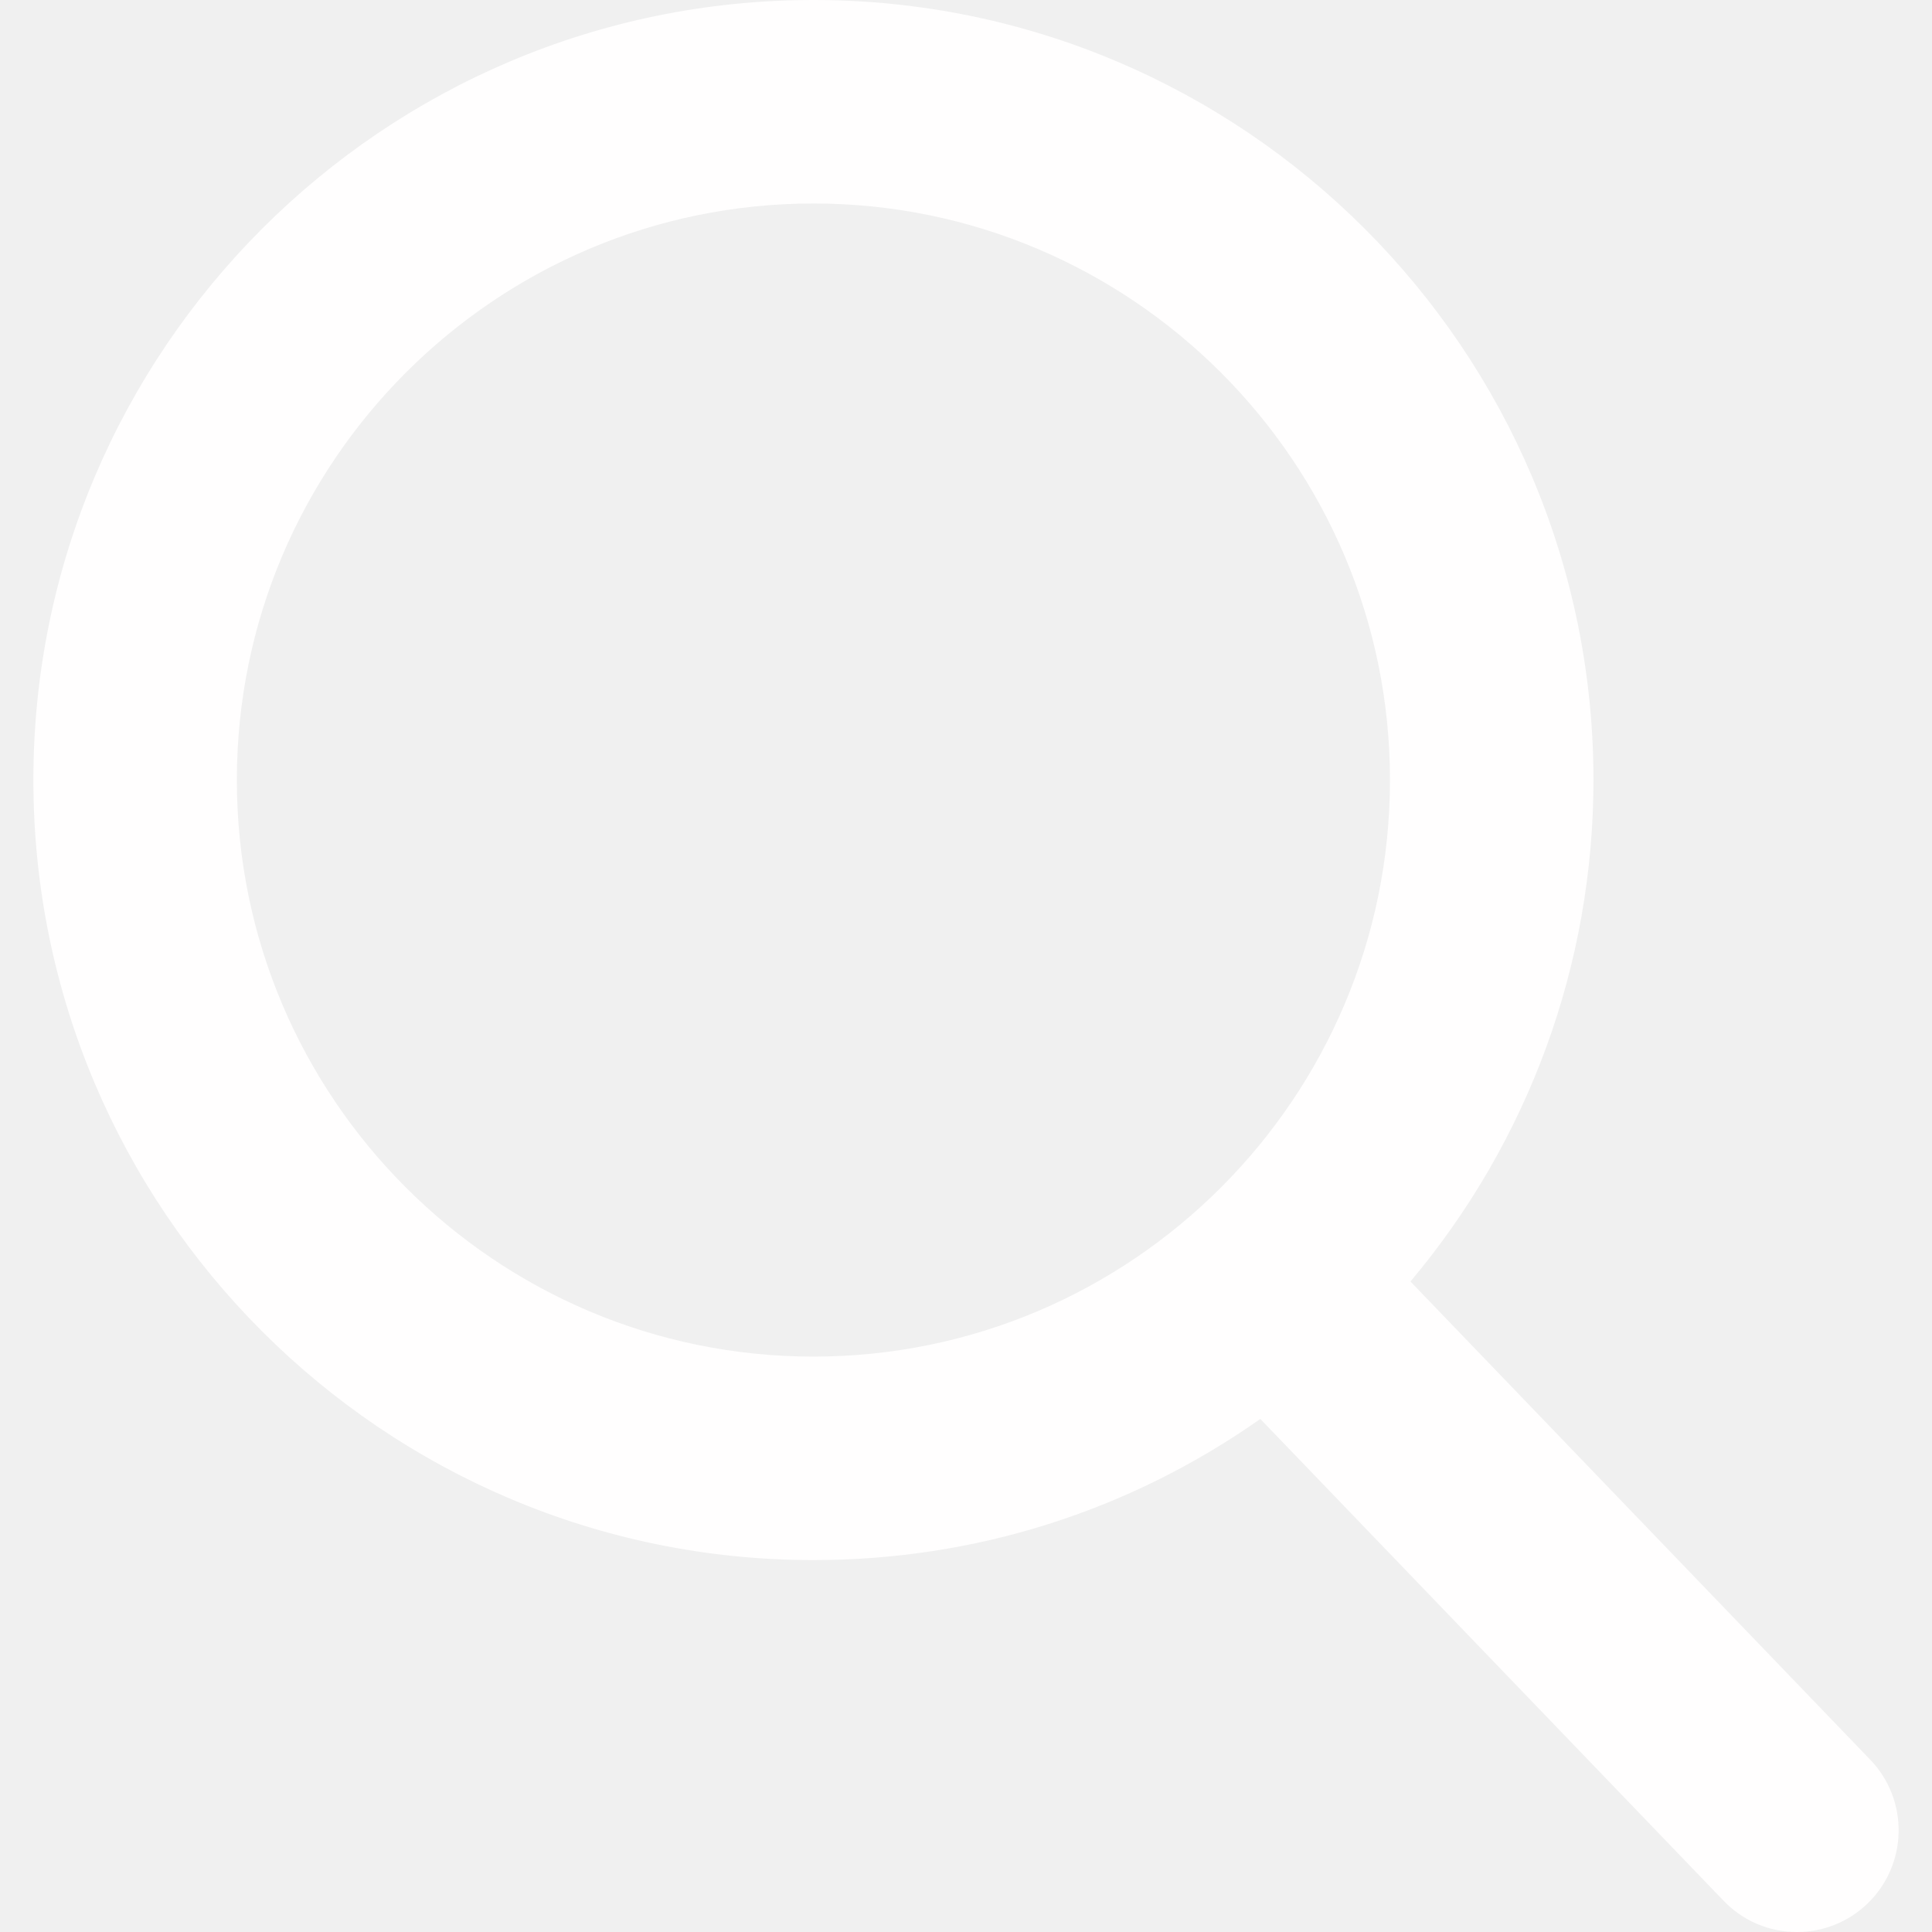
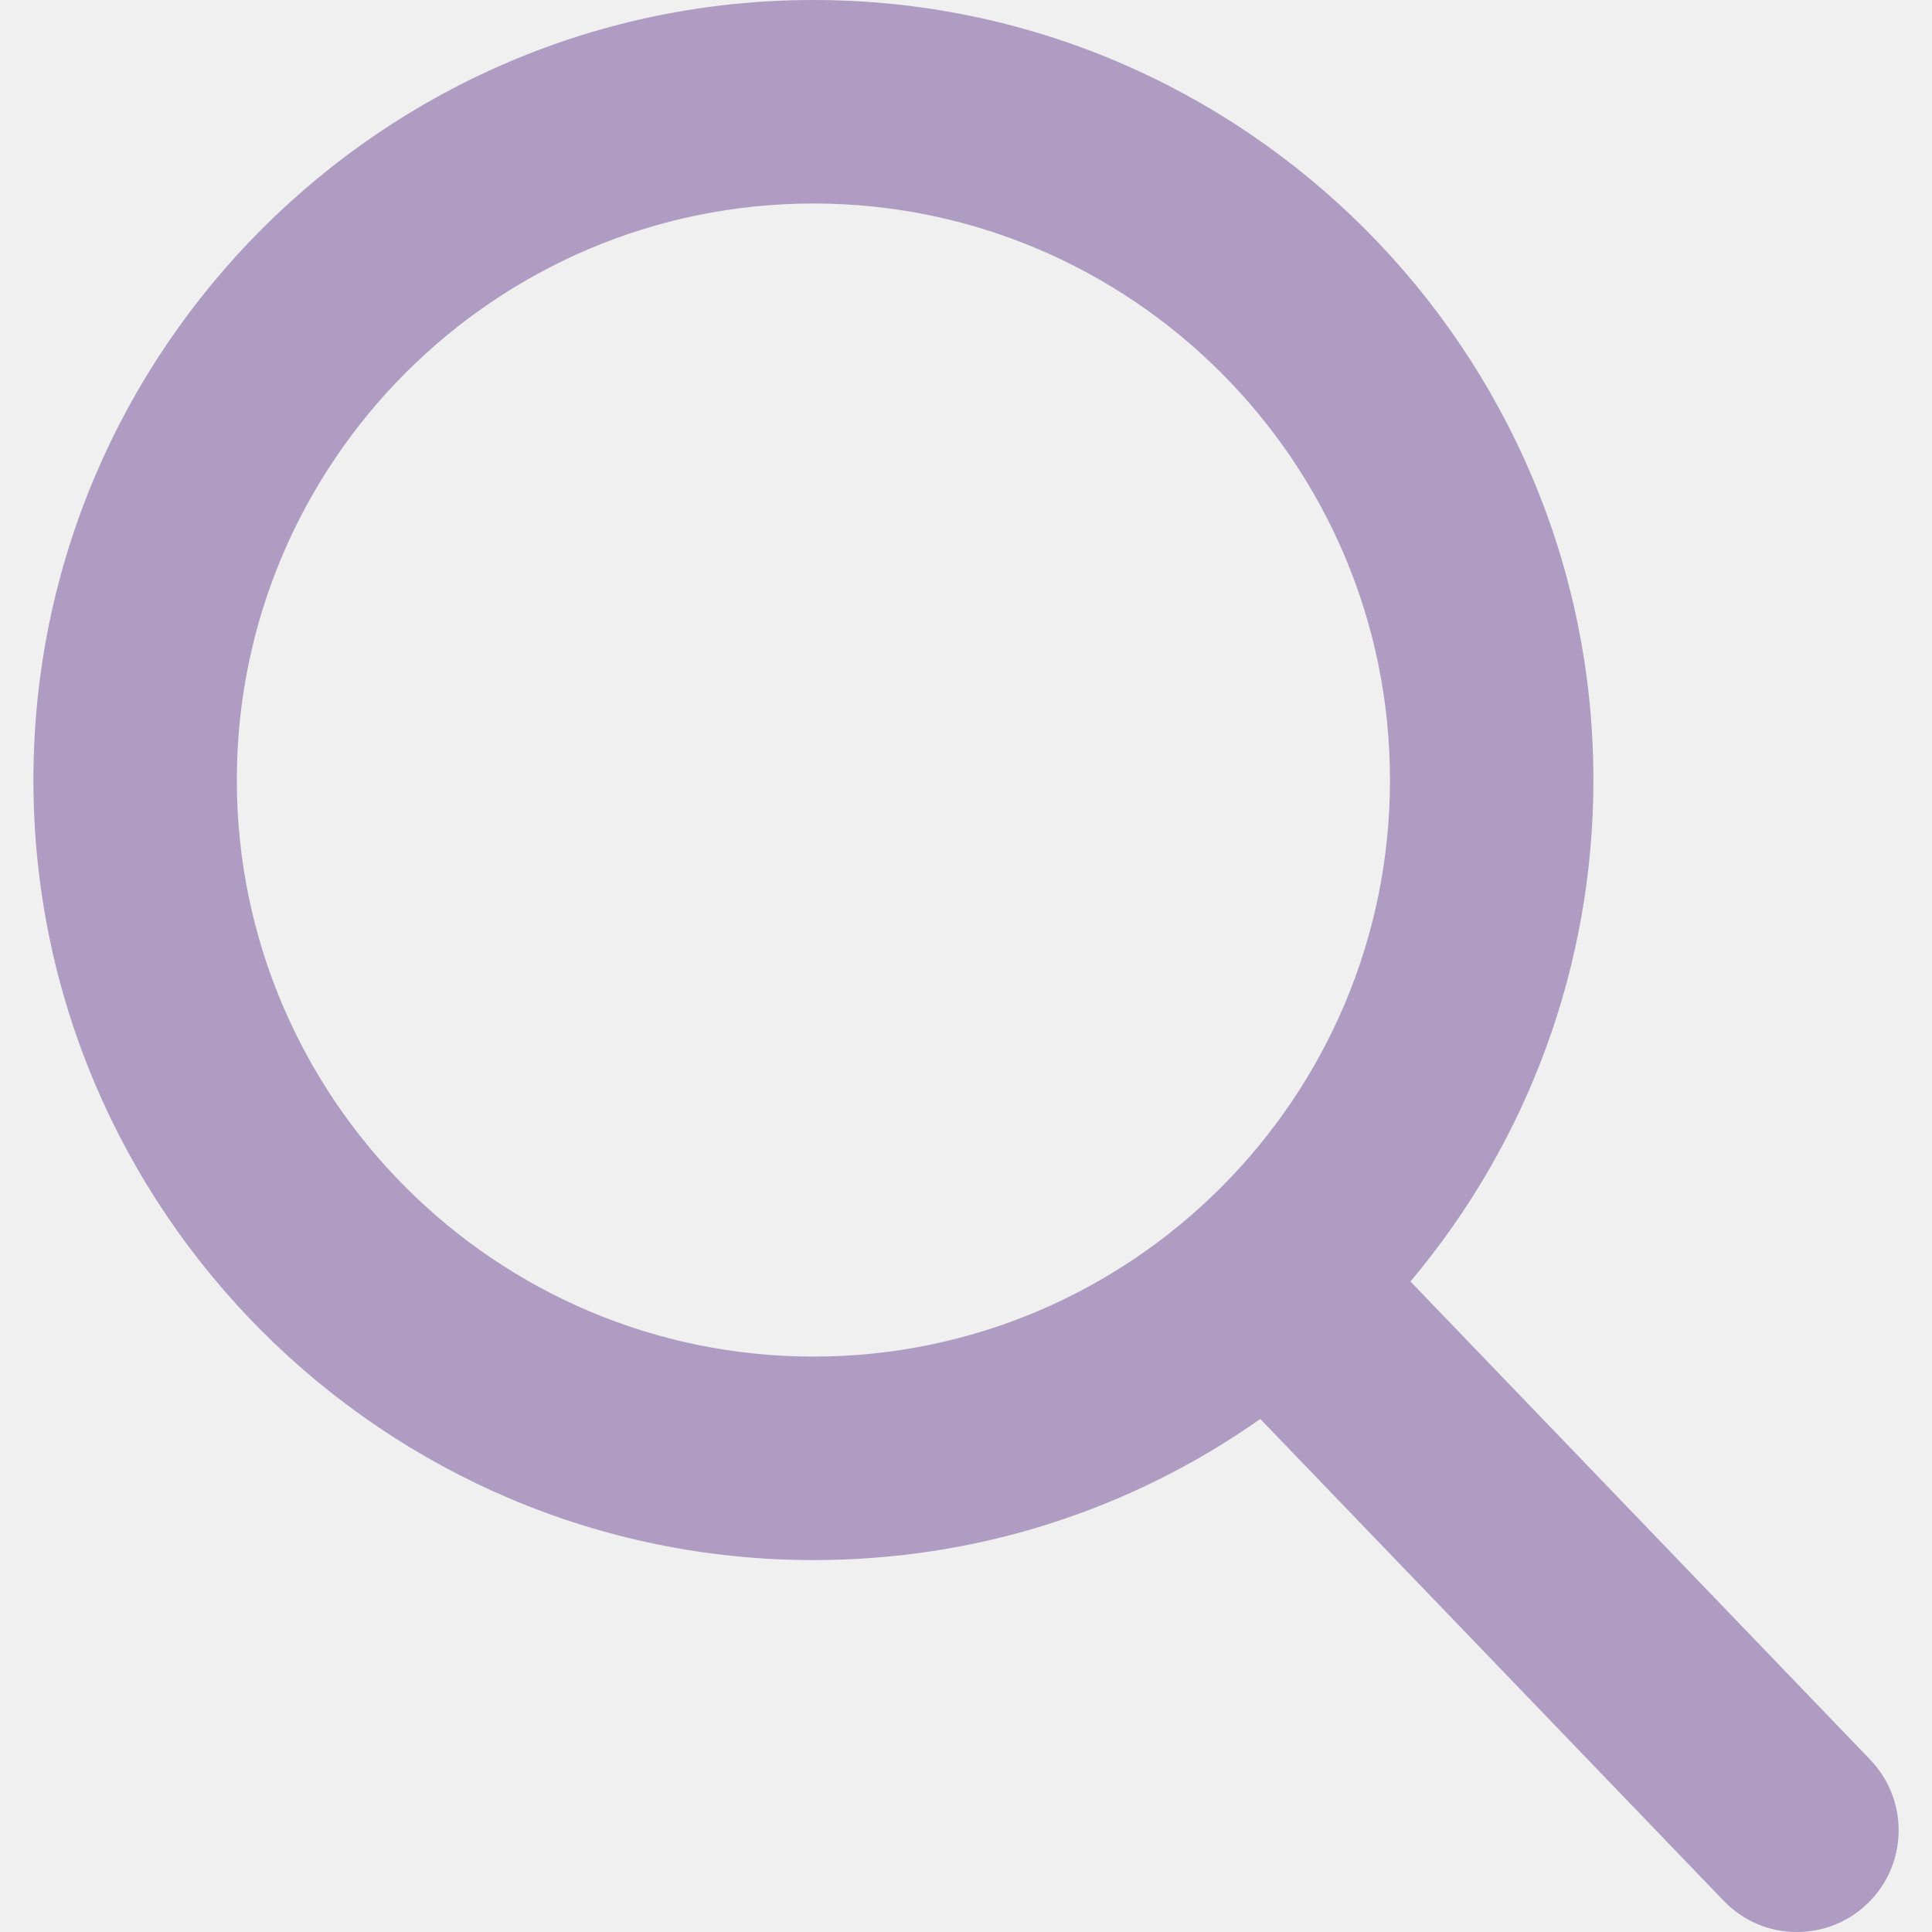
- <svg xmlns="http://www.w3.org/2000/svg" version="1.1" id="Capa_1" x="0px" y="0px" viewBox="0 0 56.966 56.966" style="enable-background:new 0 0 56.966 56.966;" xml:space="preserve" width="512px" height="512px" class="">
-   <g>
-     <path d="M55.146,51.887L41.588,37.786c3.486-4.144,5.396-9.358,5.396-14.786c0-12.682-10.318-23-23-23s-23,10.318-23,23  s10.318,23,23,23c4.761,0,9.298-1.436,13.177-4.162l13.661,14.208c0.571,0.593,1.339,0.92,2.162,0.92  c0.779,0,1.518-0.297,2.079-0.837C56.255,54.982,56.293,53.08,55.146,51.887z M23.984,6c9.374,0,17,7.626,17,17s-7.626,17-17,17  s-17-7.626-17-17S14.61,6,23.984,6z" data-original="#000000" class="active-path" data-old_color="#F2EFEF" fill="#FFFEFE" />
+ <svg xmlns="http://www.w3.org/2000/svg" width="24" height="24" viewBox="0 0 24 24" fill="none">
+   <g clip-path="url(#clip0)">
+     <path d="M23.233 21.86L17.521 15.919C18.99 14.174 19.794 11.977 19.794 9.69C19.794 4.347 15.447 0 10.105 0C4.762 0 0.415 4.347 0.415 9.69C0.415 15.033 4.762 19.38 10.105 19.38C12.11 19.38 14.022 18.775 15.656 17.627L21.412 23.612C21.652 23.862 21.976 24 22.322 24C22.651 24 22.962 23.875 23.198 23.647C23.701 23.164 23.716 22.363 23.233 21.86ZM10.105 2.528C14.054 2.528 17.267 5.741 17.267 9.69C17.267 13.639 14.054 16.852 10.105 16.852C6.155 16.852 2.942 13.639 2.942 9.69C2.942 5.741 6.155 2.528 10.105 2.528Z" fill="#AE9CC2" />
  </g>
+   <defs>
+     <clipPath id="clip0">
+       <rect width="24" height="24" fill="white" />
+     </clipPath>
+   </defs>
</svg>
